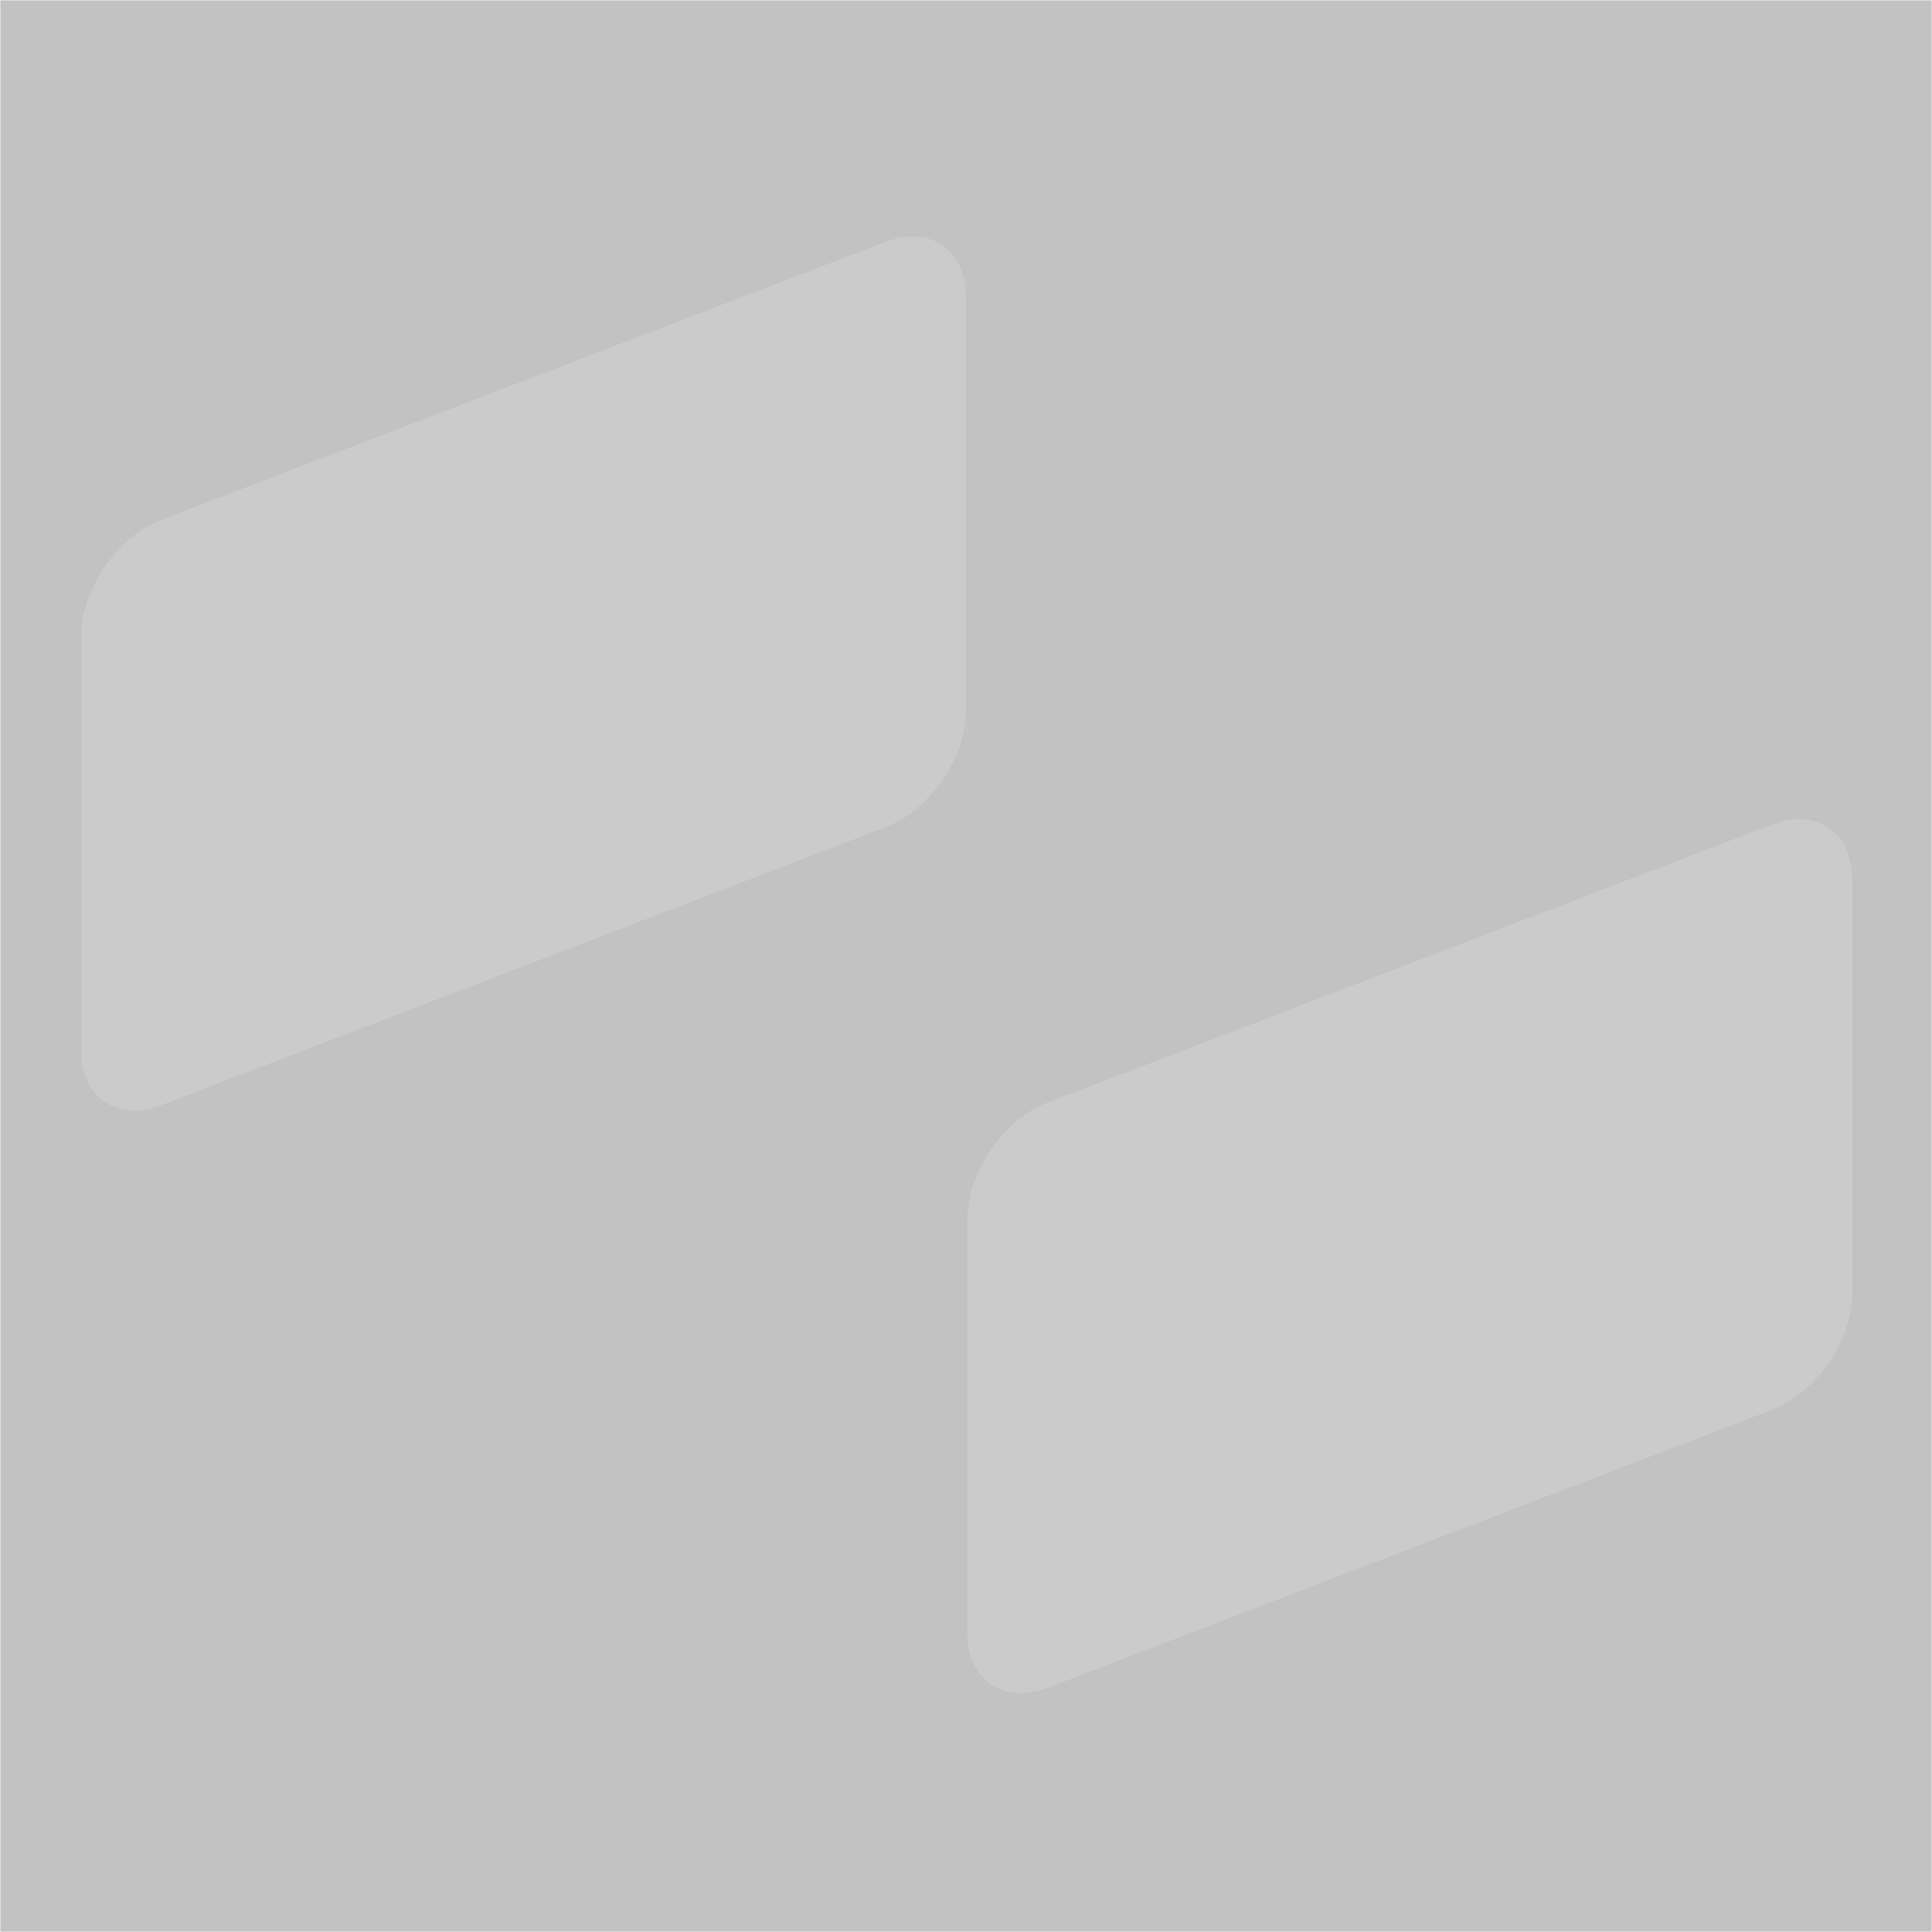
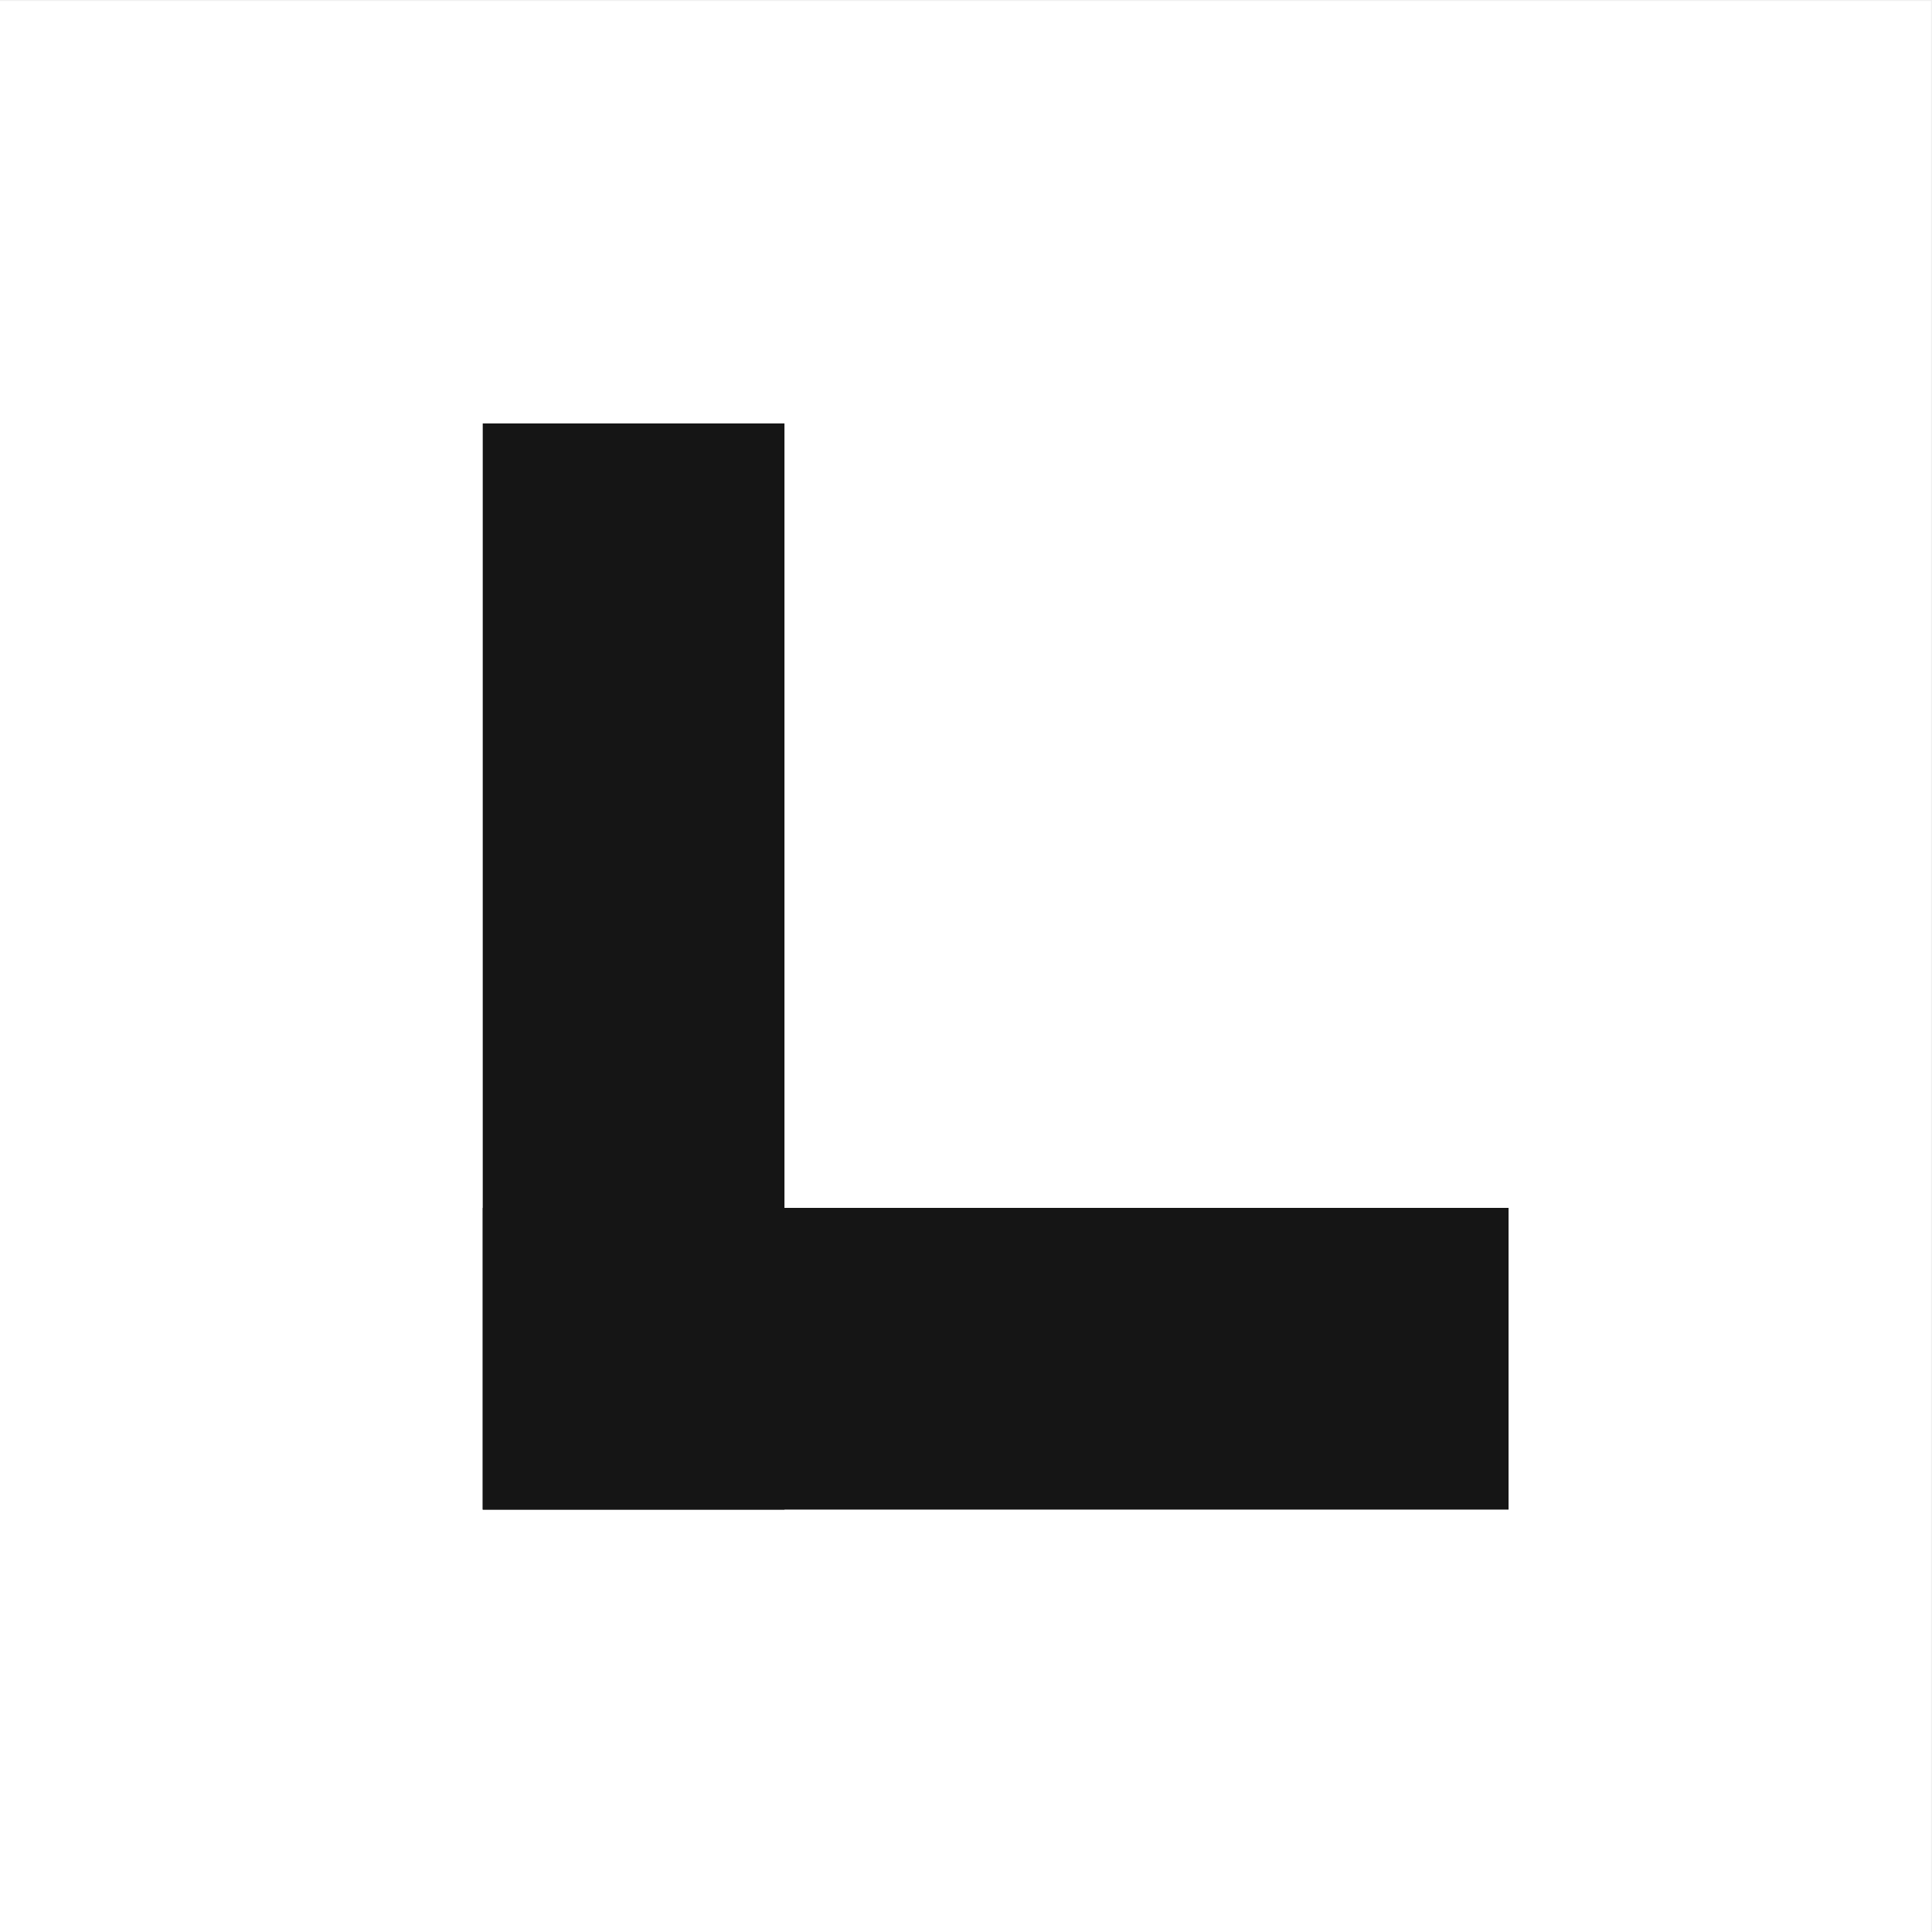
- <svg xmlns="http://www.w3.org/2000/svg" width="2049" height="2049" viewBox="0 0 2049 2049" fill="none">
-   <rect width="2048" height="2048" transform="matrix(-1 0 0 1 2048.5 0.5)" fill="#151515" fill-opacity="0.21" />
-   <rect width="1005.28" height="620.771" rx="91.389" transform="matrix(-0.93358 0.358368 0 1 1024.5 223.759)" fill="#EAEAEA" fill-opacity="0.21" />
-   <rect width="1005.28" height="620.771" rx="91.389" transform="matrix(-0.93358 0.358368 0 1 1964.5 841.722)" fill="#EAEAEA" fill-opacity="0.21" />
+ <svg xmlns="http://www.w3.org/2000/svg" width="1880" height="1880" viewBox="0 0 1880 1880" fill="none">
+   <path d="M1879 1H0V1880H1879V1Z" fill="white" />
+   <path d="M763.344 412.031H469.75V1468.97H763.344V412.031Z" fill="#151515" />
+   <path d="M1467.97 1175.38H469.75V1468.97H1467.97V1175.38Z" fill="#151515" />
</svg>
